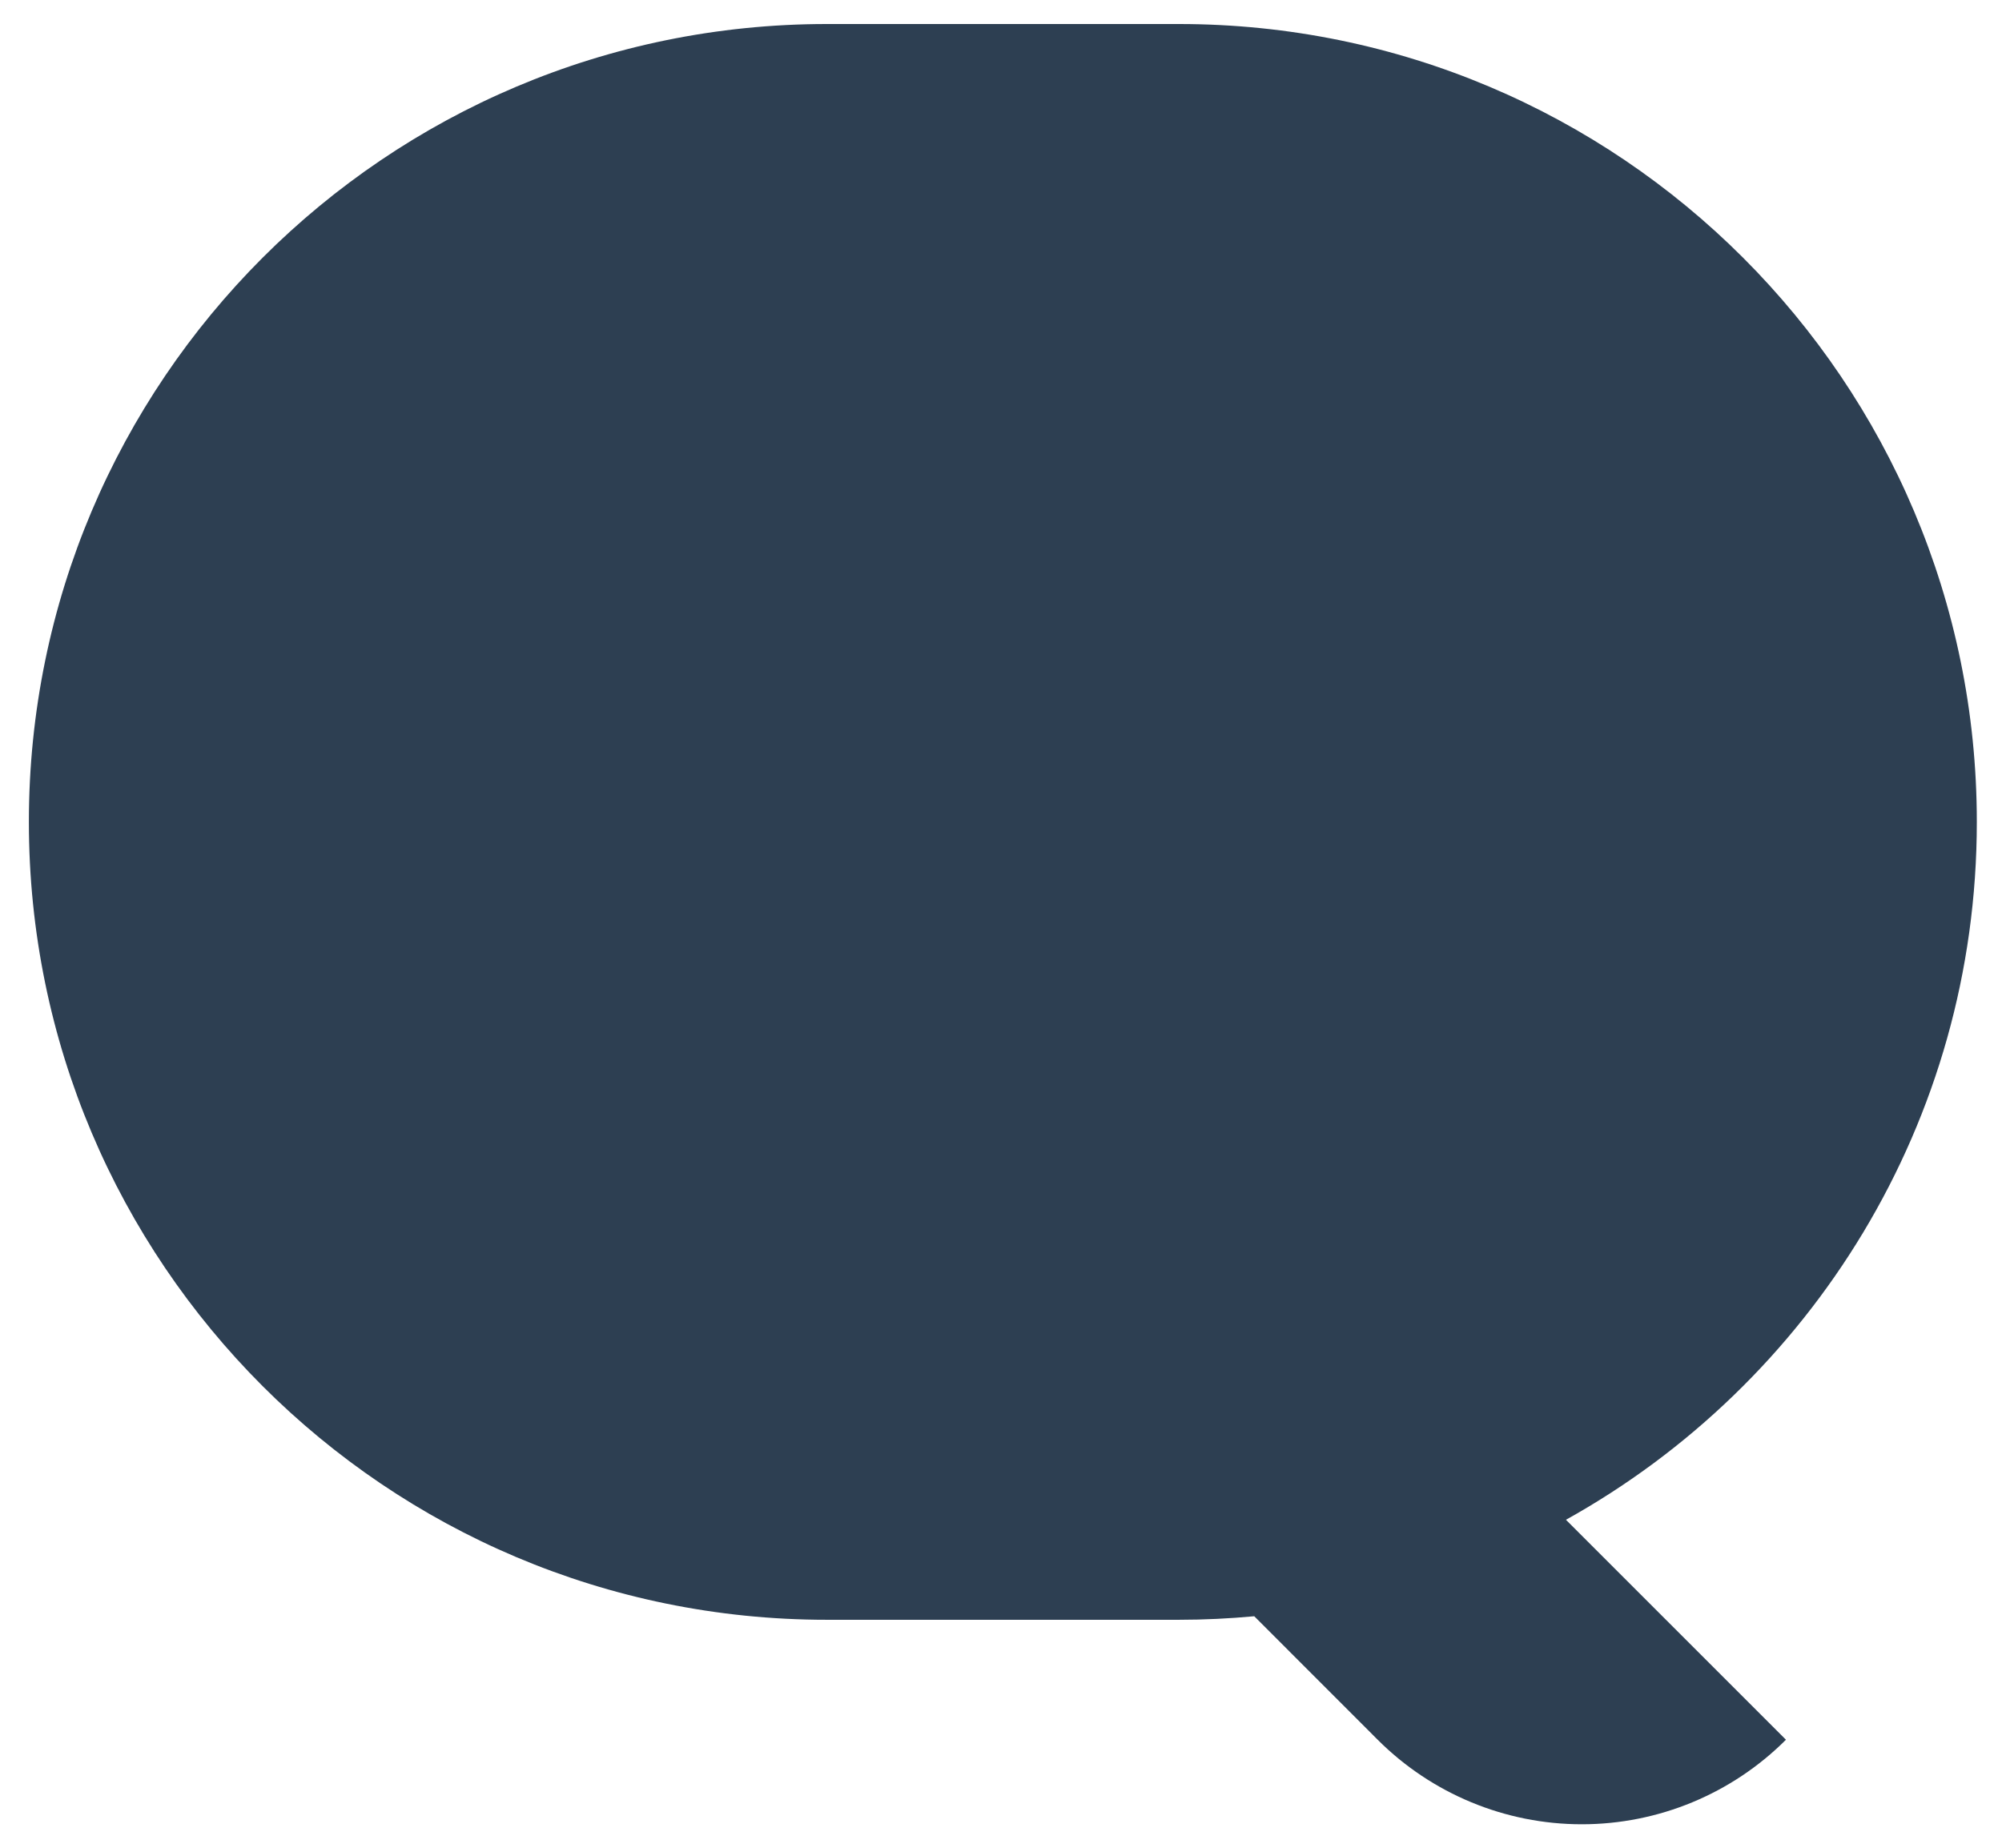
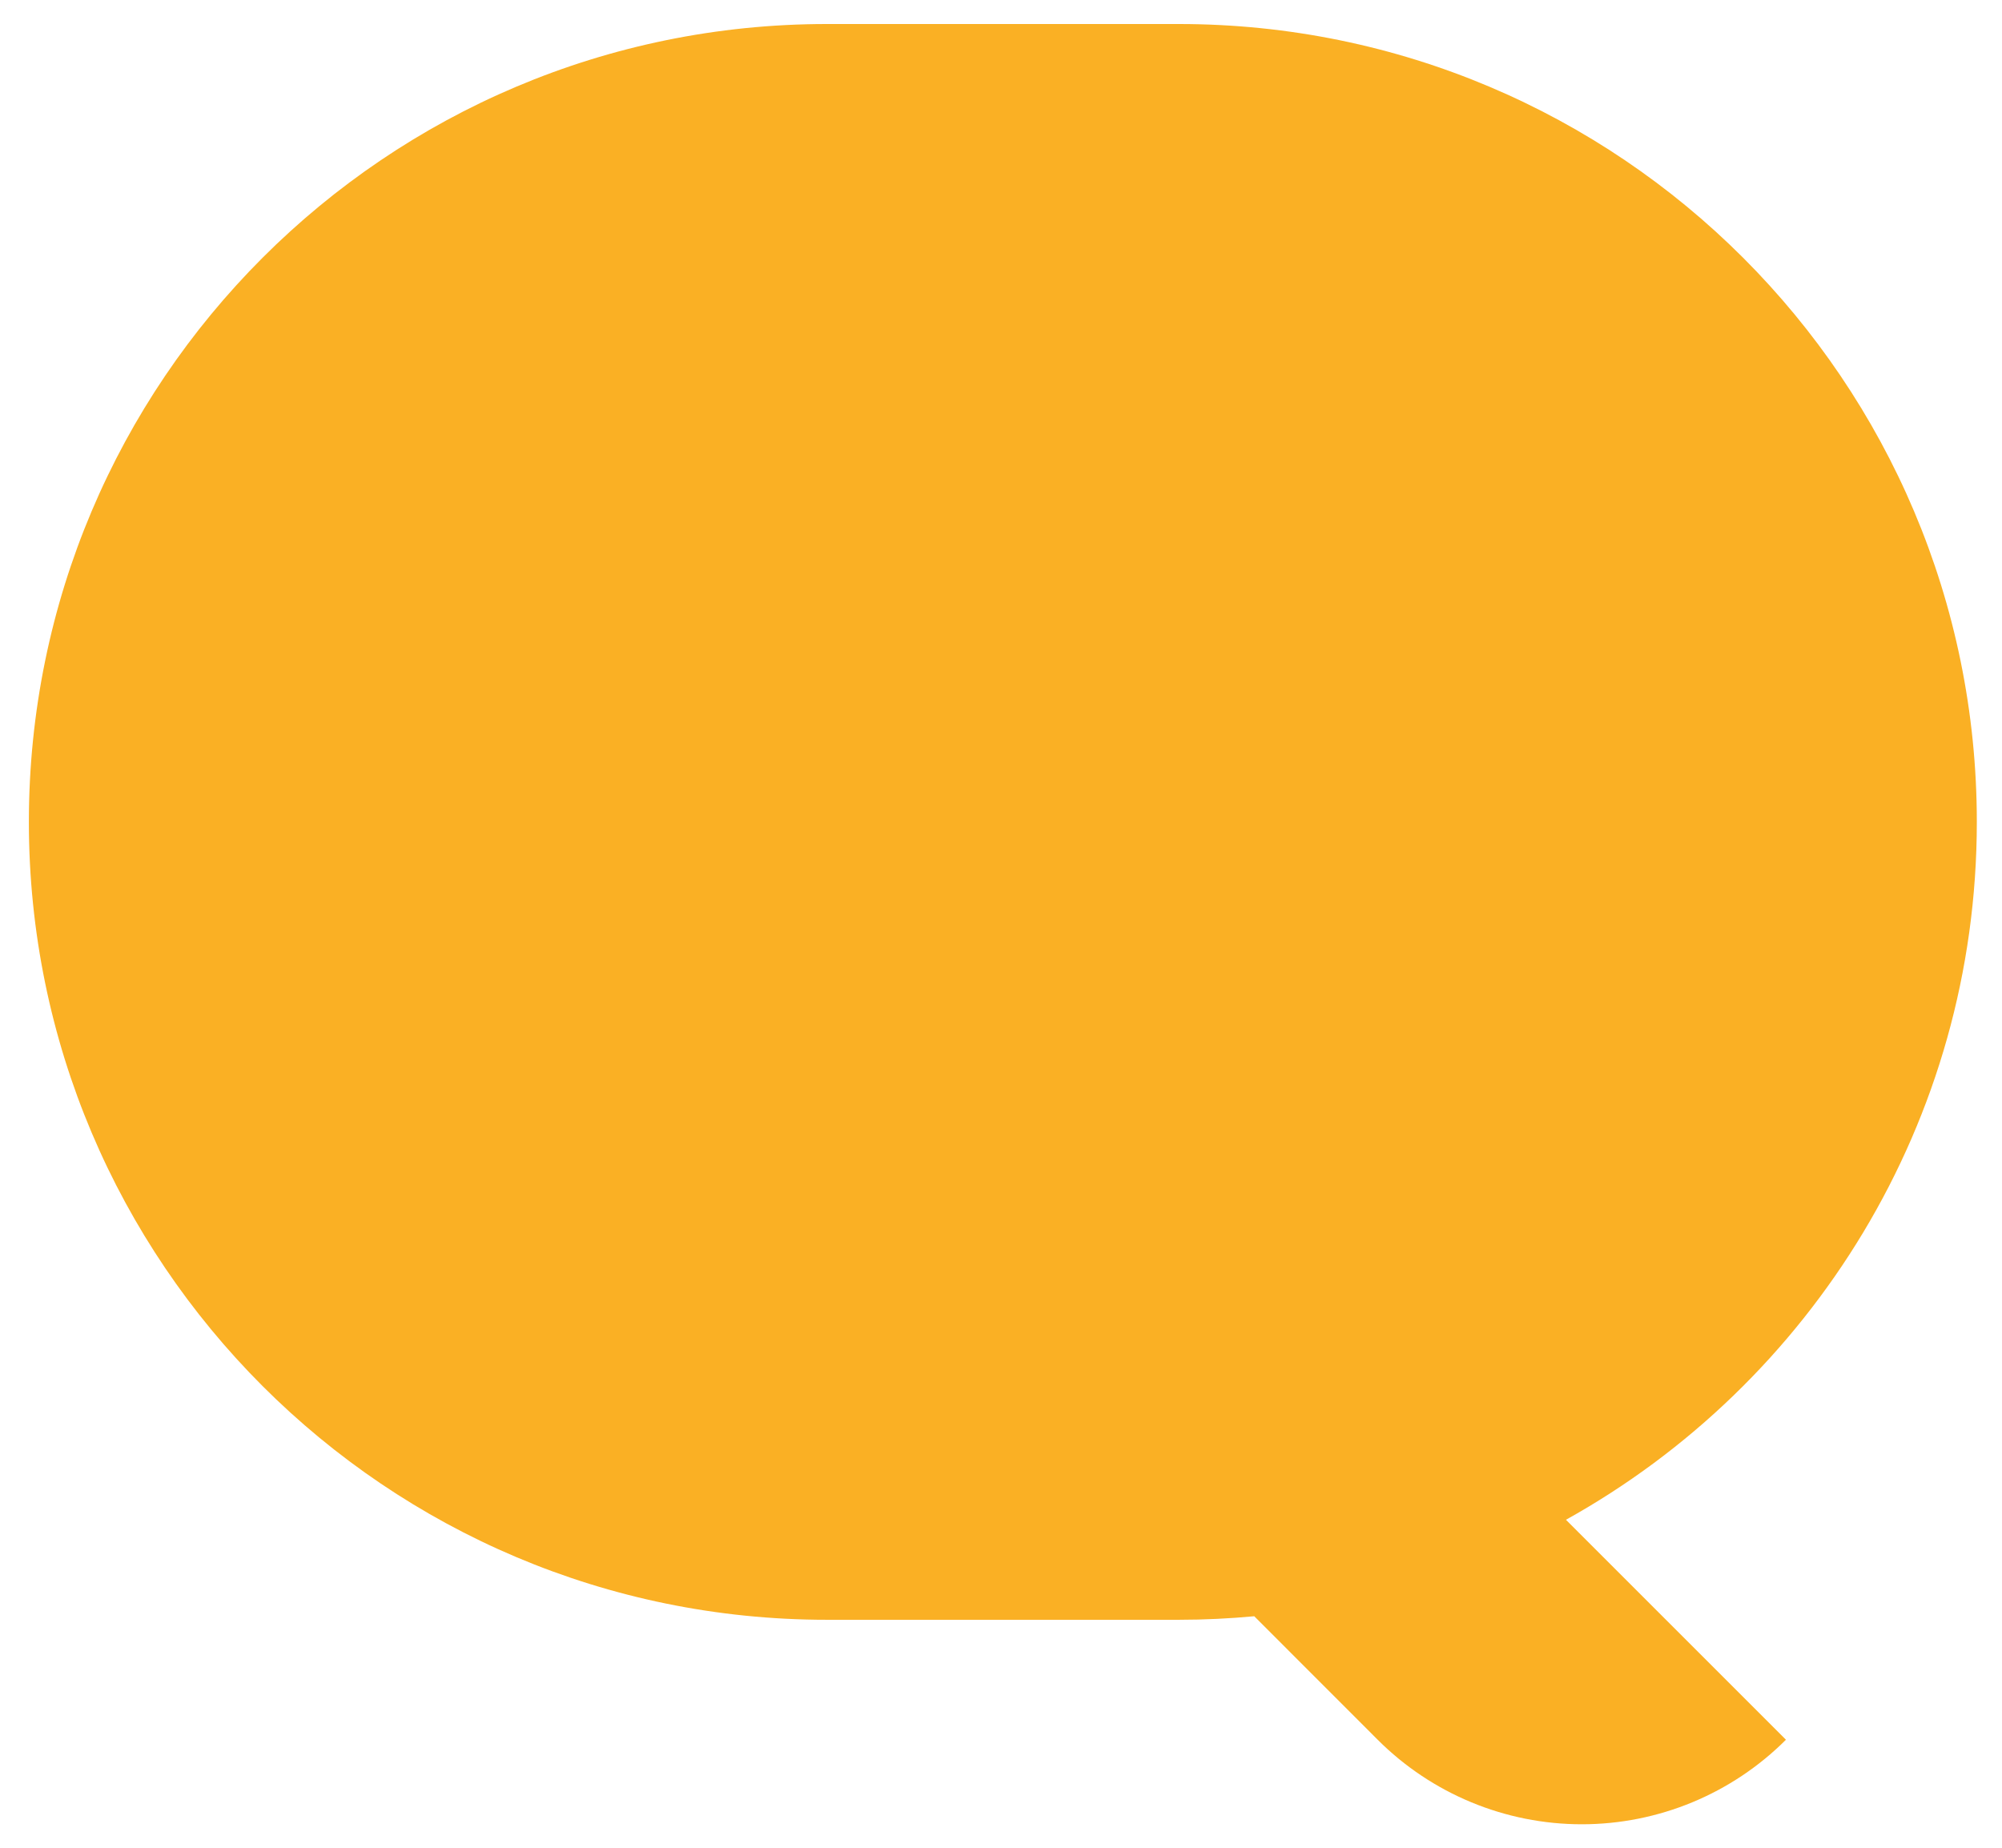
<svg xmlns="http://www.w3.org/2000/svg" width="26px" height="24px" viewBox="0 0 26 24" version="1.1">
  <defs />
  <g id="Symbols" stroke="none" stroke-width="1" fill="none" fill-rule="evenodd">
    <g id="tab_bar_chat" transform="translate(-314, -14)">
      <g id="Group" transform="translate(32, 10)">
        <g id="icon_message_dark" transform="translate(279, 0)">
          <rect id="Rectangle" fill-opacity="0" fill="#D8D8D8" x="0" y="0" width="32" height="32" />
-           <path d="M19.289,24.993 C18.966,25.023 18.64,25.039 18.31,25.039 L13.738,25.039 C8.015,25.039 3.375,20.399 3.375,14.676 L3.375,14.676 C3.375,8.952 8.015,4.312 13.738,4.312 L18.31,4.312 C24.033,4.312 28.673,8.952 28.673,14.676 C28.673,14.676 28.673,14.676 28.673,14.676 C28.673,18.575 26.519,21.971 23.337,23.74 L26.194,26.597 L26.194,26.597 C25.491,27.3 24.537,27.695 23.543,27.695 C22.549,27.695 21.595,27.3 20.892,26.597 L19.289,24.993 Z" id="Page-1" fill="#2D3F52" />
+           <path d="M19.289,24.993 C18.966,25.023 18.64,25.039 18.31,25.039 L13.738,25.039 C8.015,25.039 3.375,20.399 3.375,14.676 L3.375,14.676 C3.375,8.952 8.015,4.312 13.738,4.312 L18.31,4.312 C24.033,4.312 28.673,8.952 28.673,14.676 C28.673,14.676 28.673,14.676 28.673,14.676 C28.673,18.575 26.519,21.971 23.337,23.74 L26.194,26.597 L26.194,26.597 C25.491,27.3 24.537,27.695 23.543,27.695 C22.549,27.695 21.595,27.3 20.892,26.597 L19.289,24.993 Z" id="Page-1" fill="#FAB024" />
        </g>
      </g>
    </g>
  </g>
</svg>
